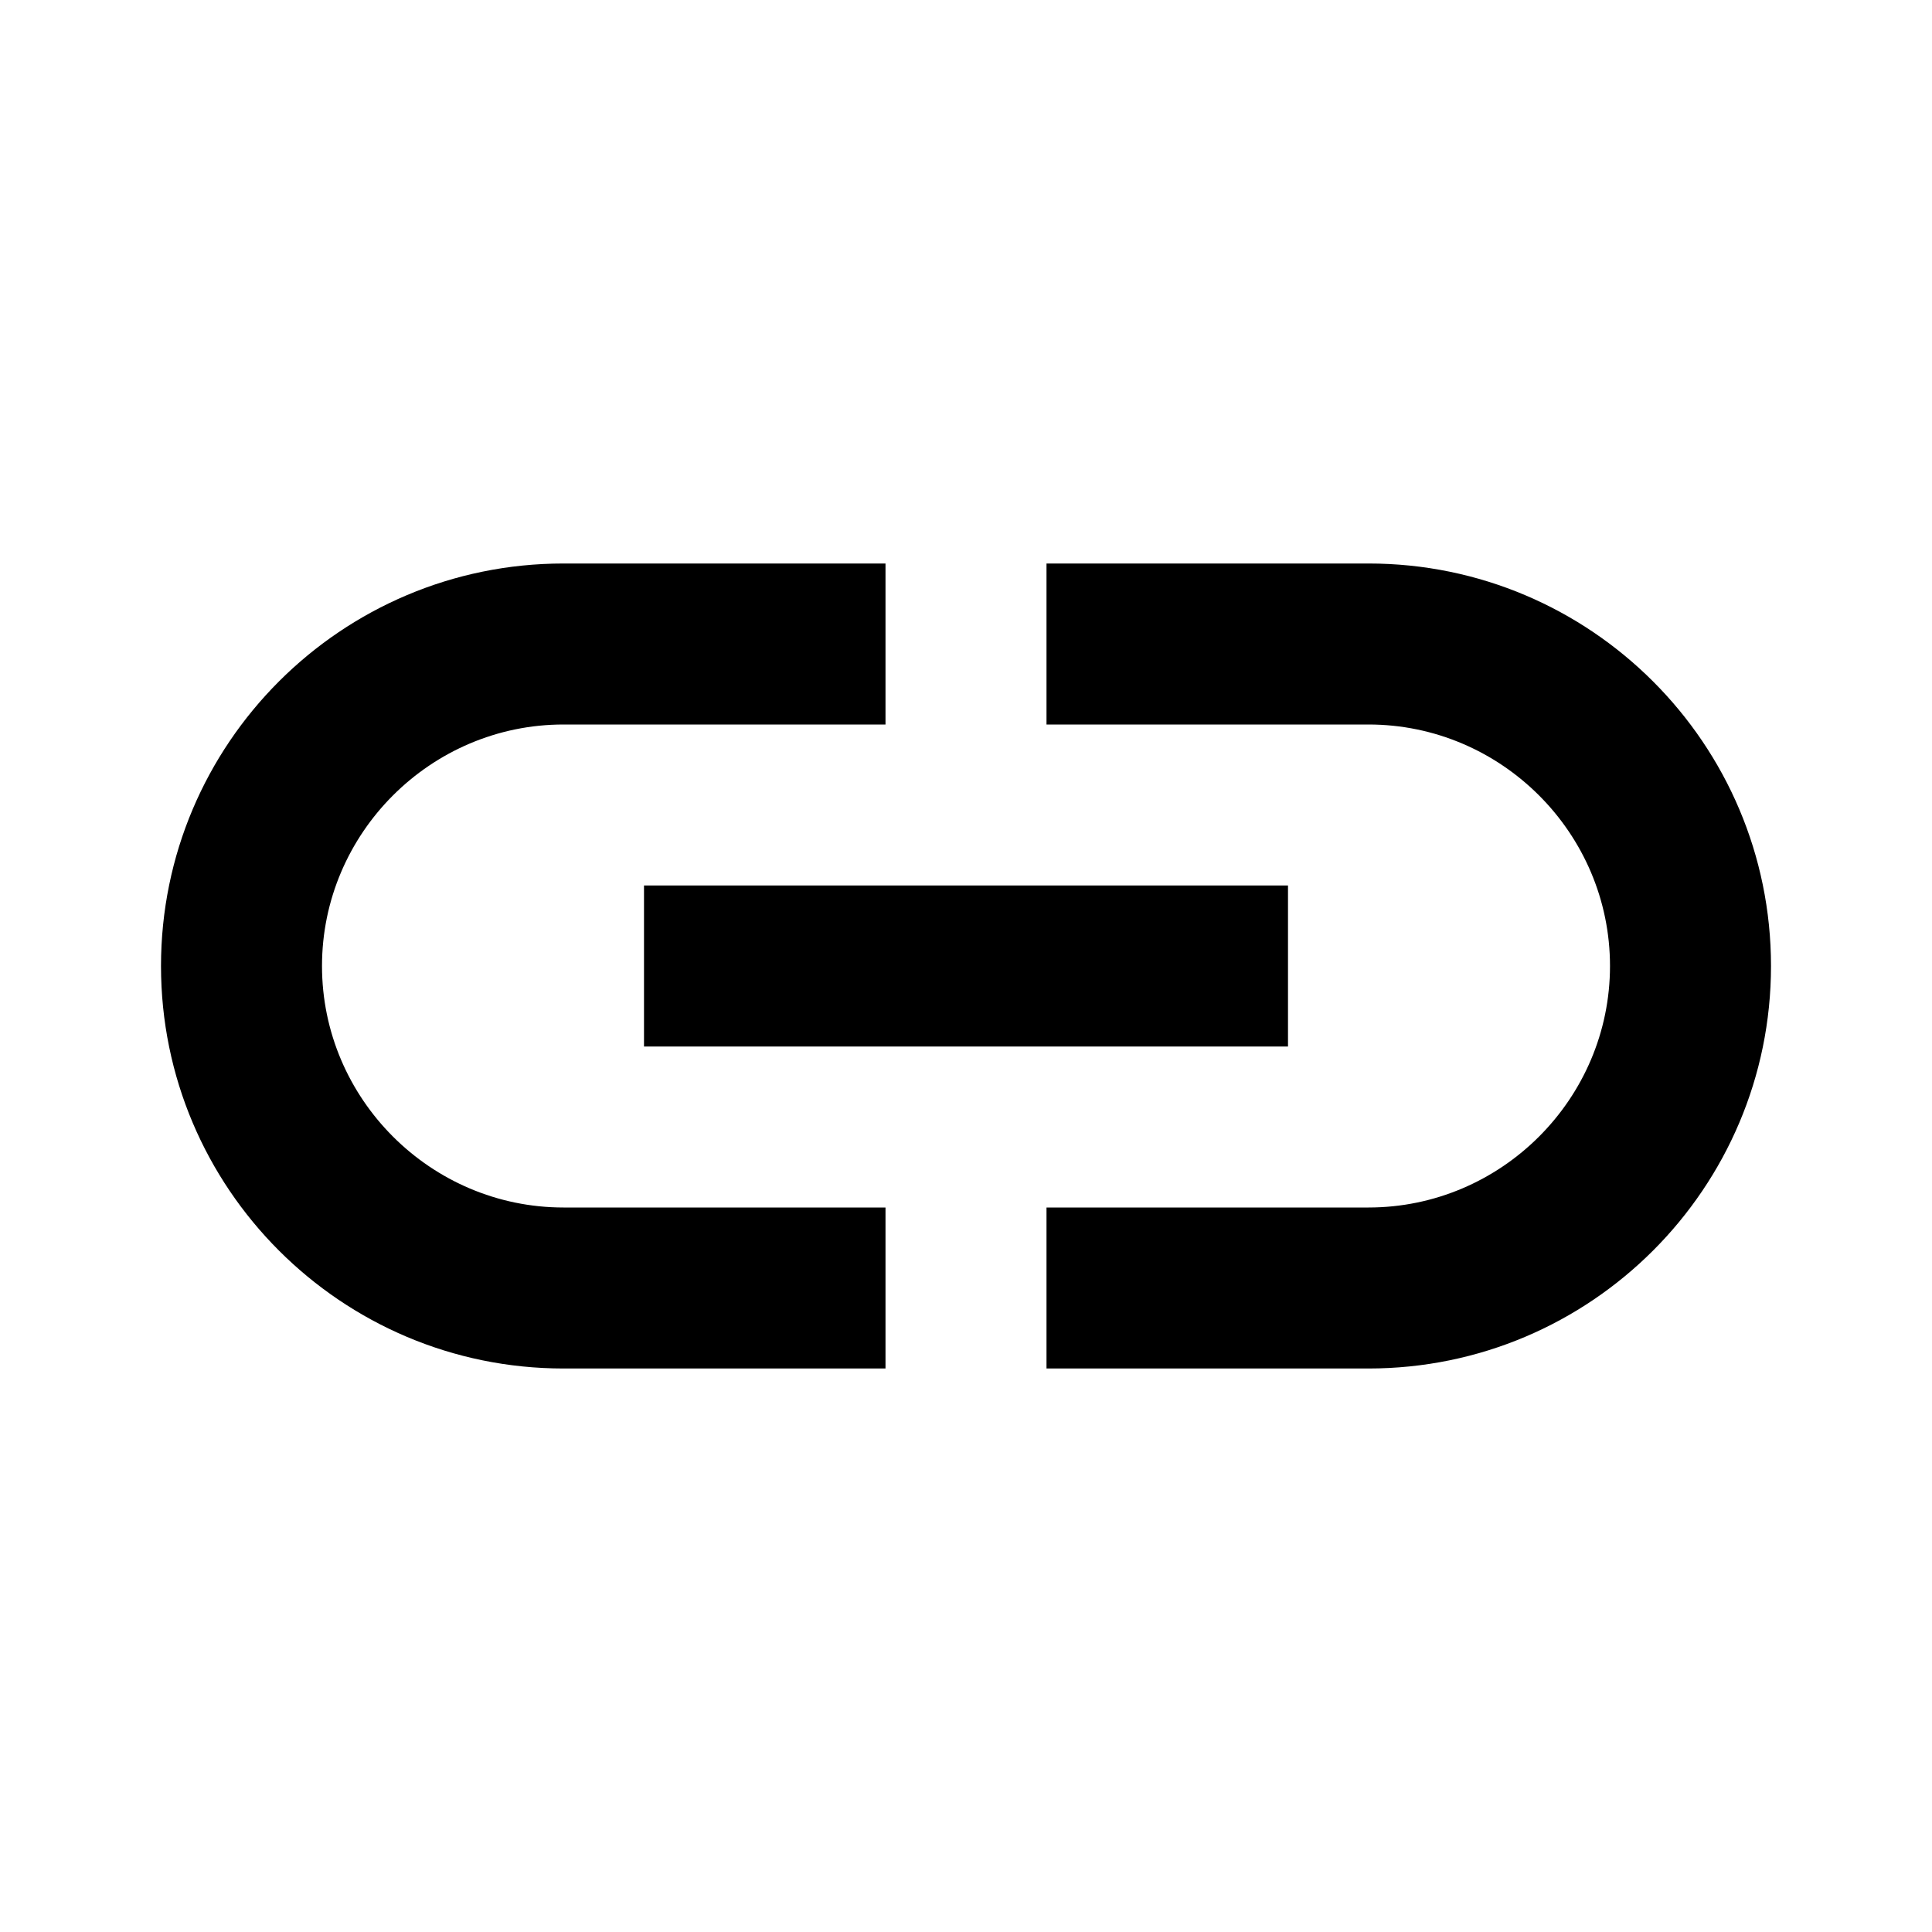
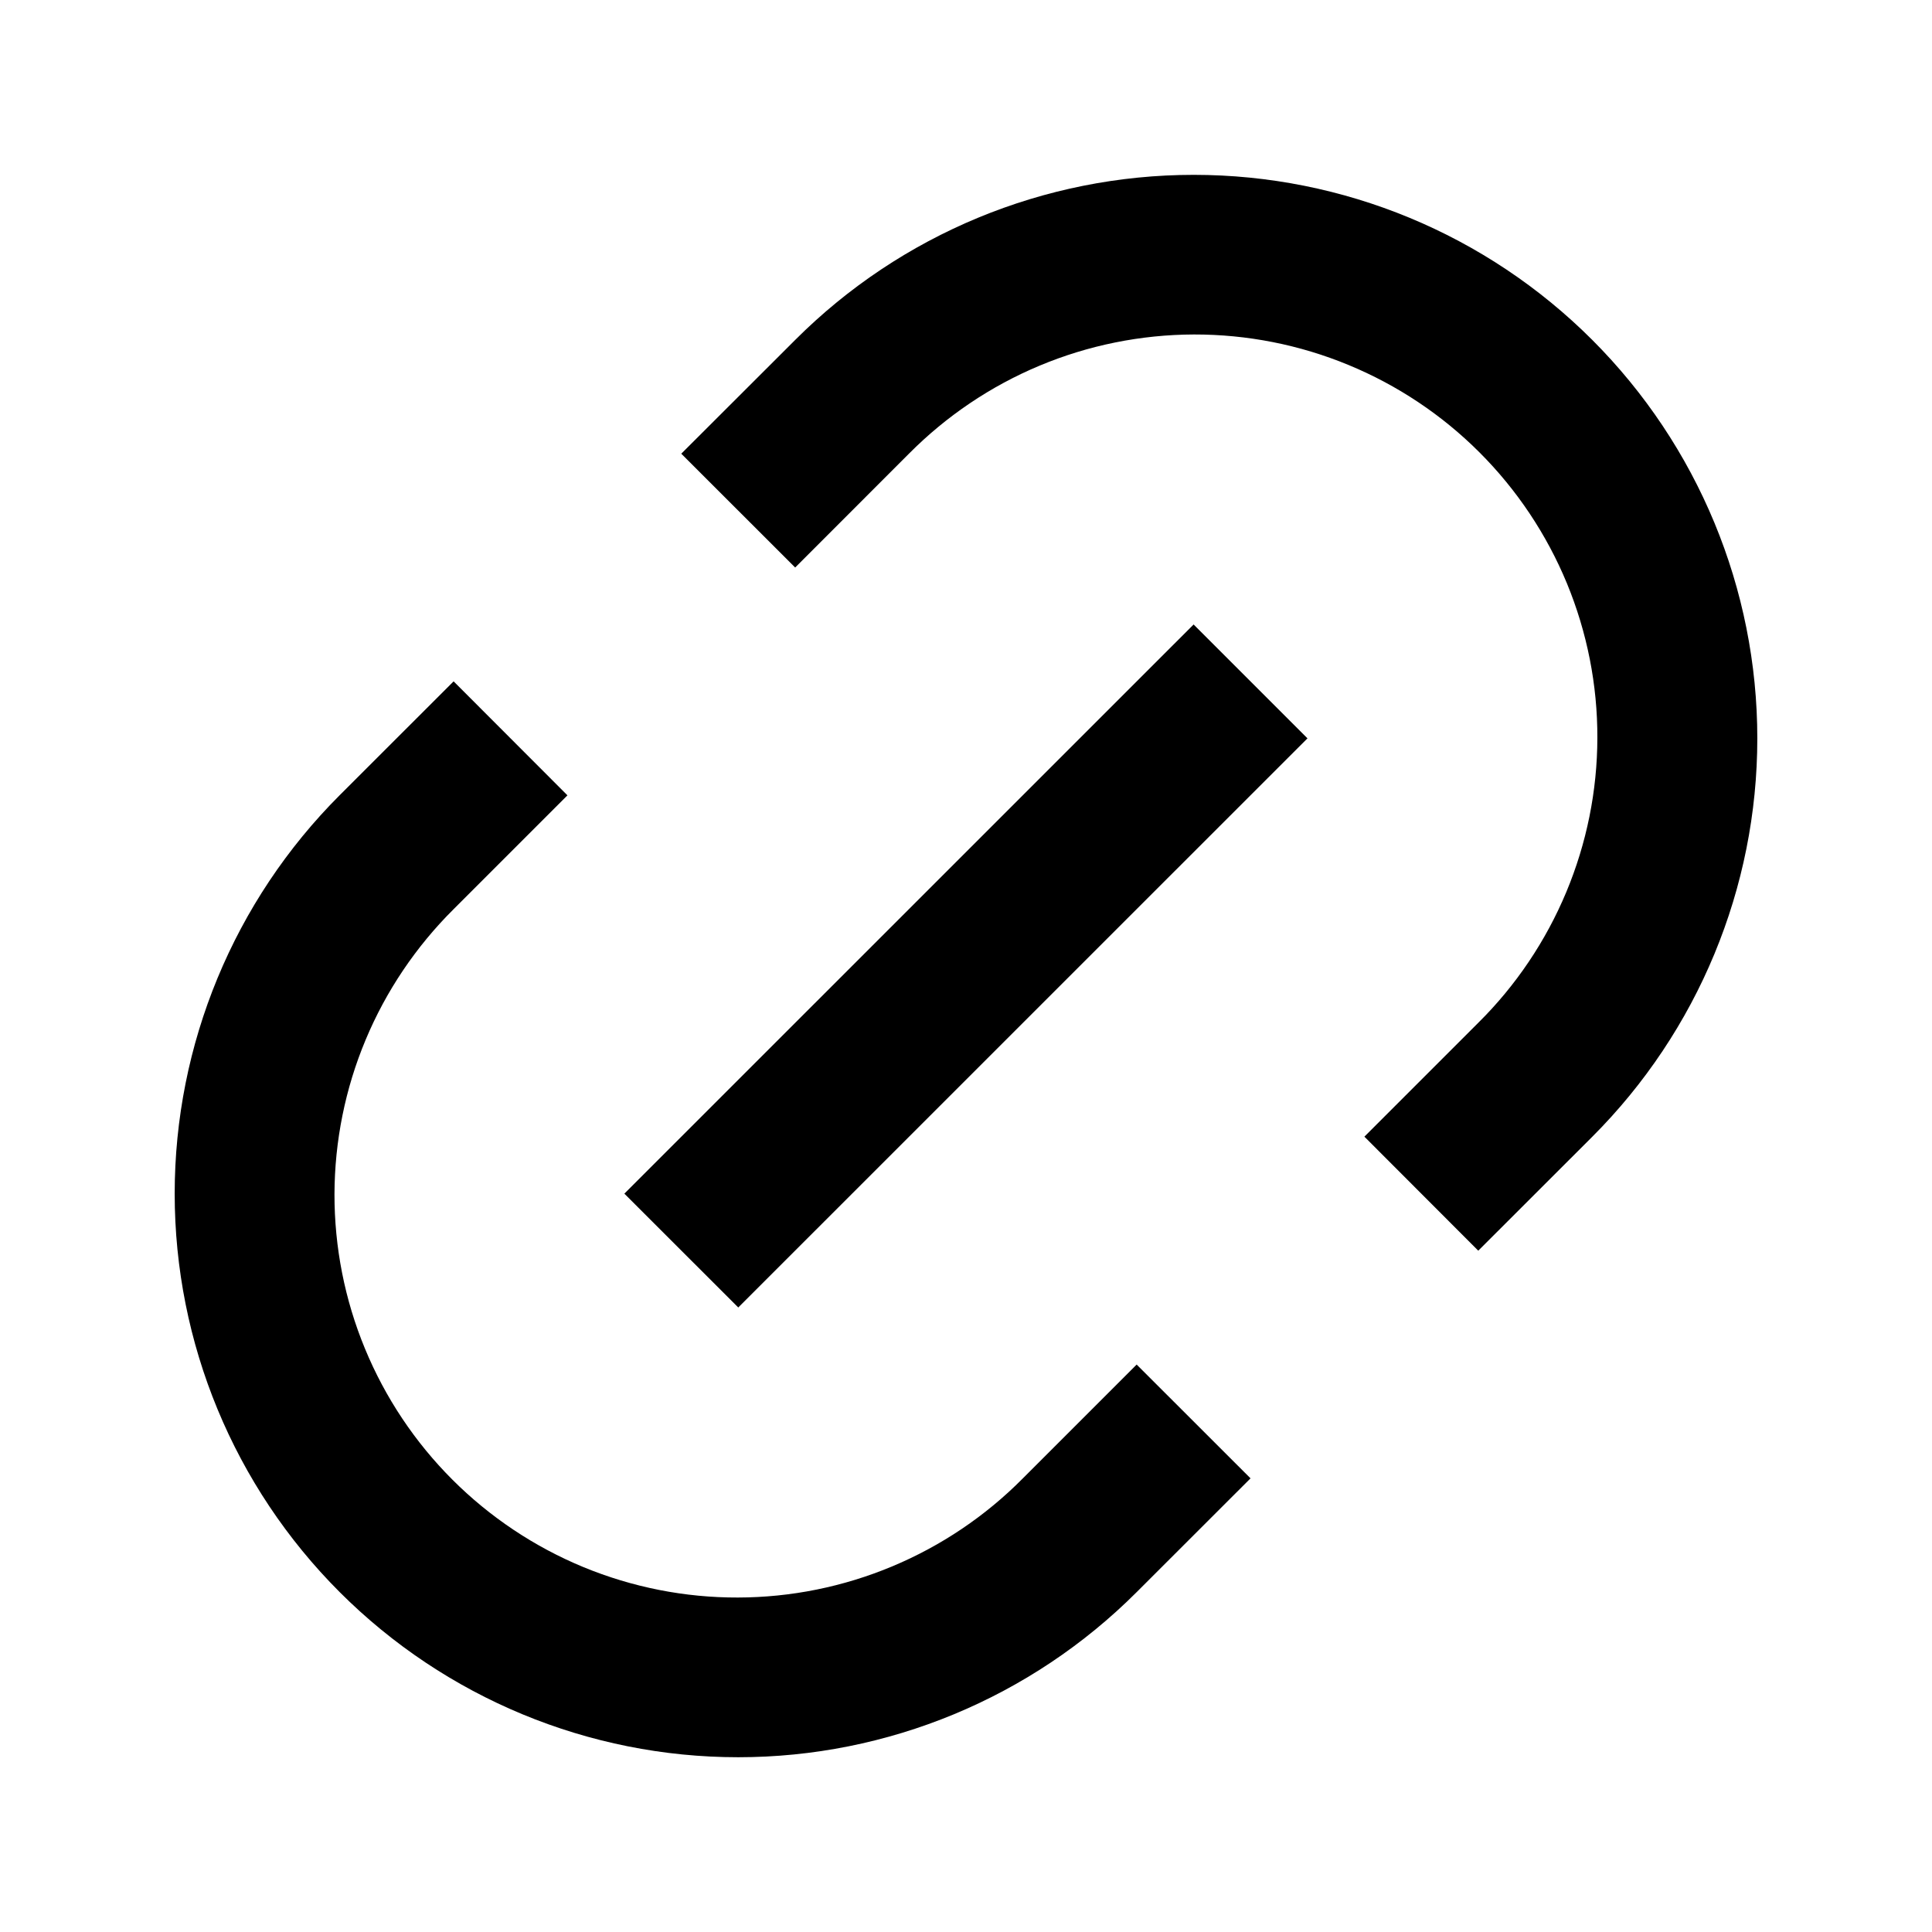
<svg xmlns="http://www.w3.org/2000/svg" width="24" height="24" viewBox="0 0 24 24" fill="none">
-   <path fill-rule="evenodd" clip-rule="evenodd" d="M11 15H7C5.35 15 4 13.65 4 12C4 10.35 5.35 9 7 9H11V7H7C4.24 7 2 9.24 2 12C2 14.76 4.24 17 7 17H11V15ZM17 7H13V9H17C18.65 9 20 10.35 20 12C20 13.65 18.65 15 17 15H13V17H17C19.76 17 22 14.76 22 12C22 9.24 19.76 7 17 7ZM16 11H8V13H16V11Z" fill="currentColor" />
+   <path d="M18.363 15.536L16.949 14.12L18.363 12.706C18.831 12.243 19.202 11.691 19.456 11.084C19.71 10.476 19.842 9.825 19.843 9.166C19.845 8.508 19.716 7.856 19.465 7.247C19.213 6.638 18.844 6.085 18.379 5.62C17.913 5.154 17.36 4.785 16.752 4.534C16.143 4.282 15.491 4.154 14.832 4.155C14.174 4.157 13.522 4.288 12.915 4.542C12.307 4.796 11.756 5.168 11.292 5.635L9.878 7.05L8.463 5.636L9.879 4.222C11.192 2.909 12.973 2.172 14.829 2.172C16.686 2.172 18.466 2.909 19.779 4.222C21.092 5.535 21.83 7.316 21.83 9.172C21.83 11.029 21.092 12.809 19.779 14.122L18.364 15.536H18.363ZM15.535 18.364L14.12 19.778C12.807 21.091 11.027 21.829 9.17 21.829C7.314 21.829 5.533 21.091 4.22 19.778C2.907 18.465 2.17 16.685 2.17 14.828C2.17 12.972 2.907 11.191 4.22 9.878L5.635 8.464L7.049 9.88L5.635 11.294C5.168 11.758 4.796 12.309 4.542 12.917C4.288 13.524 4.157 14.176 4.155 14.834C4.154 15.493 4.282 16.145 4.534 16.754C4.785 17.362 5.154 17.915 5.62 18.381C6.085 18.846 6.638 19.215 7.247 19.467C7.856 19.718 8.508 19.847 9.166 19.845C9.825 19.844 10.476 19.712 11.084 19.458C11.691 19.204 12.243 18.833 12.706 18.365L14.12 16.951L15.535 18.365V18.364ZM14.827 7.757L16.242 9.172L9.171 16.242L7.756 14.828L14.827 7.758V7.757Z" fill="currentColor" />
</svg>
